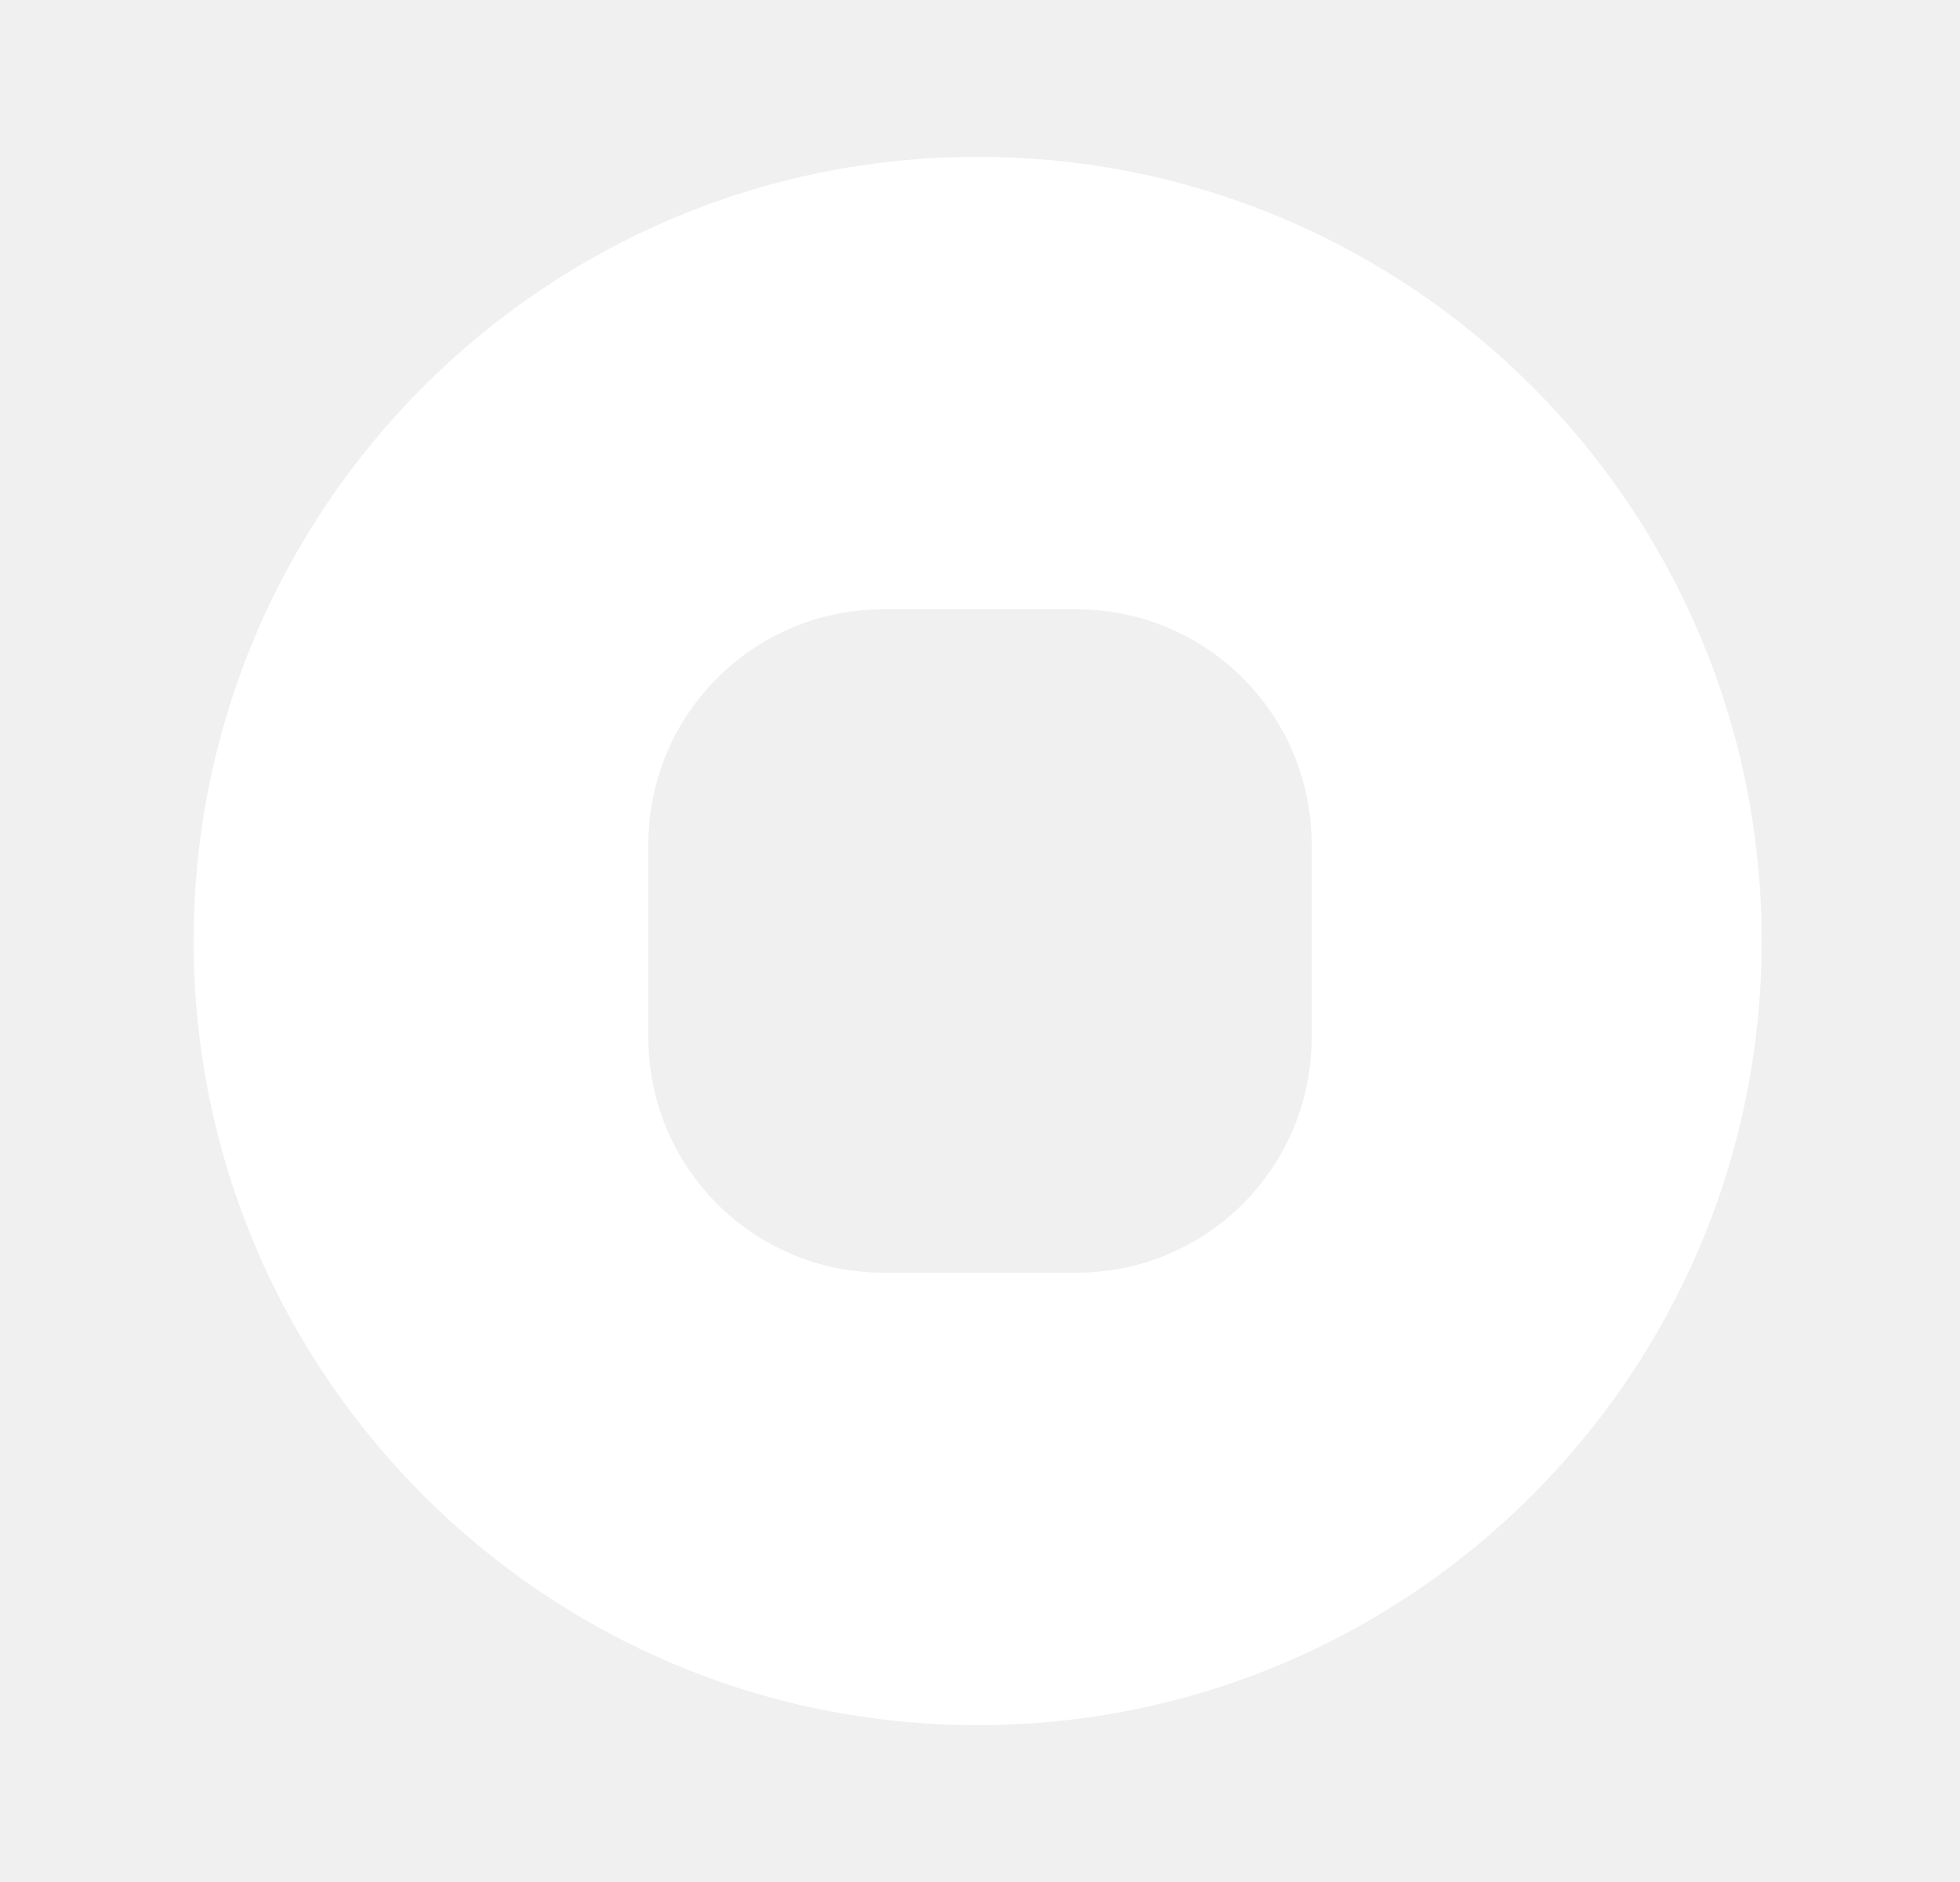
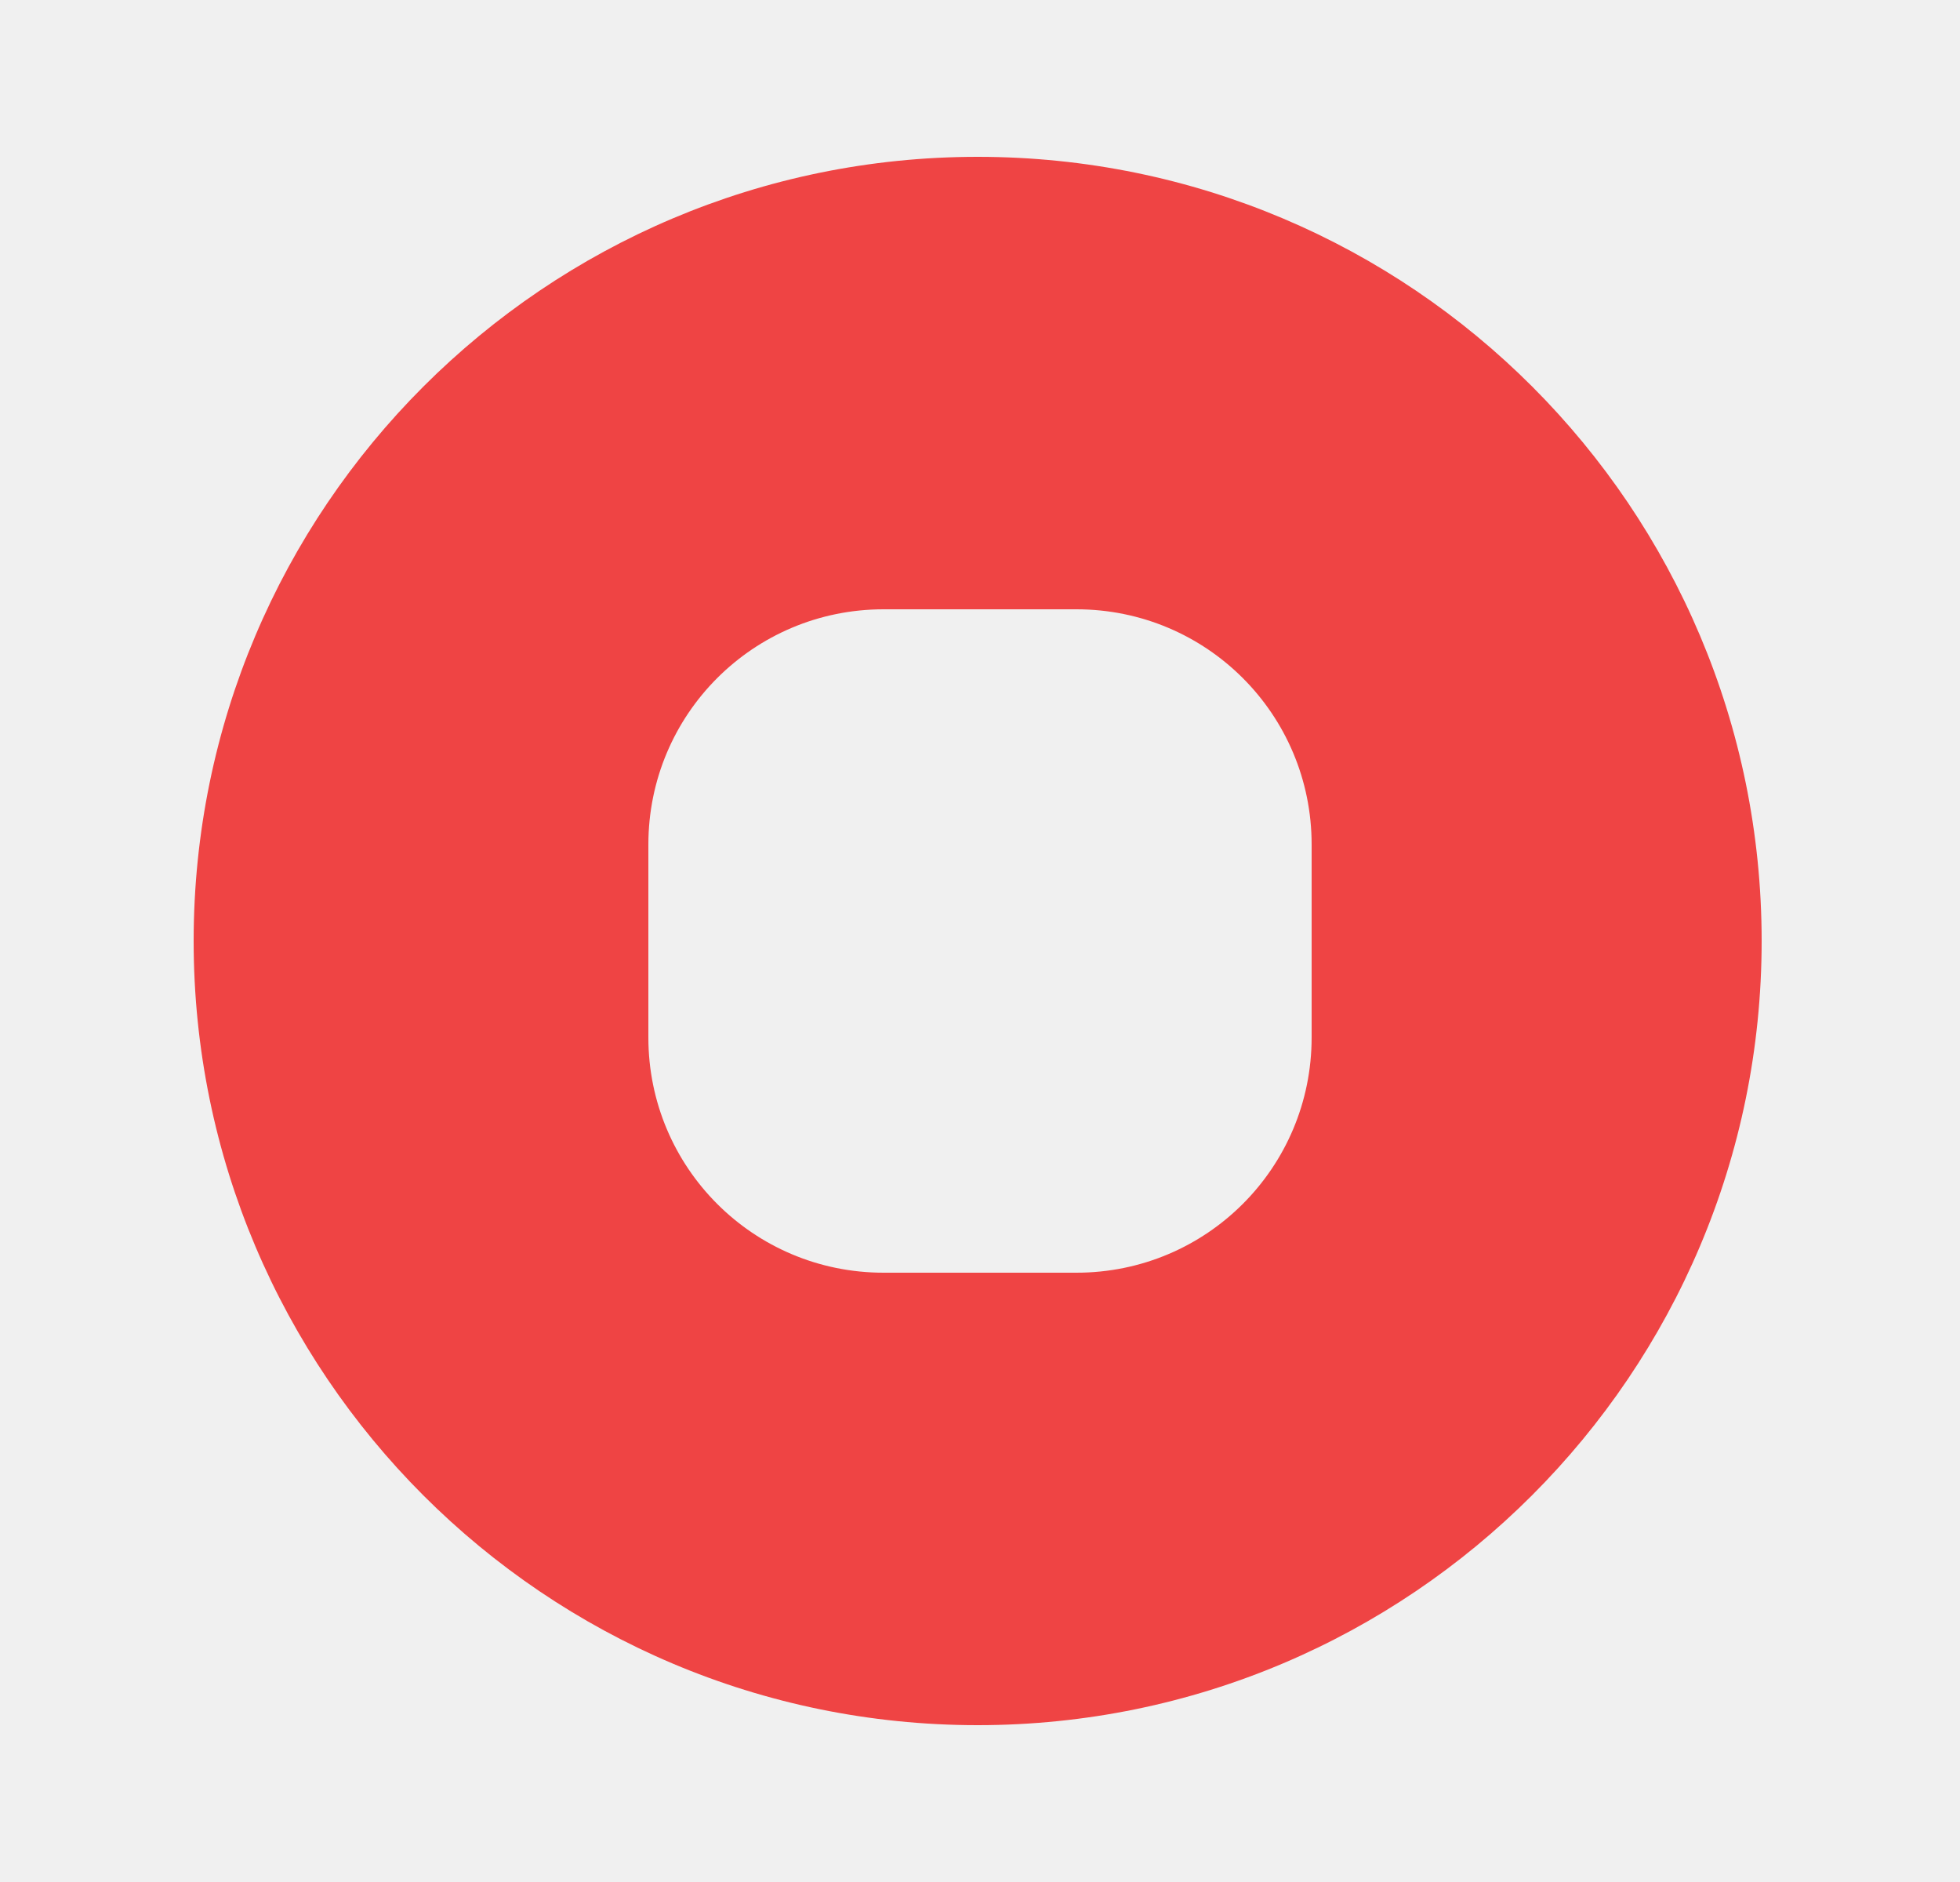
<svg xmlns="http://www.w3.org/2000/svg" width="25" height="24" viewBox="0 0 25 24" fill="none">
-   <path d="M12.47 2C6.95 2 2.47 6.48 2.47 12C2.47 17.52 6.95 22 12.47 22C17.99 22 22.47 17.52 22.47 12C22.47 6.48 18 2 12.47 2ZM16.73 13.23C16.73 14.89 15.39 16.23 13.73 16.23H11.27C9.61 16.23 8.27 14.89 8.27 13.23V10.77C8.27 9.11 9.61 7.77 11.27 7.77H13.73C15.39 7.77 16.73 9.11 16.73 10.77V13.23Z" fill="white" />
+   <path d="M12.47 2C6.95 2 2.47 6.48 2.47 12C2.47 17.52 6.95 22 12.47 22C17.99 22 22.47 17.52 22.47 12C22.47 6.48 18 2 12.47 2ZM16.73 13.23C16.73 14.89 15.39 16.23 13.73 16.23H11.27C9.61 16.23 8.27 14.89 8.27 13.23V10.77C8.27 9.11 9.61 7.77 11.27 7.77H13.73C15.39 7.77 16.73 9.11 16.73 10.77V13.23Z" fill="#EF4444" />
</svg>
